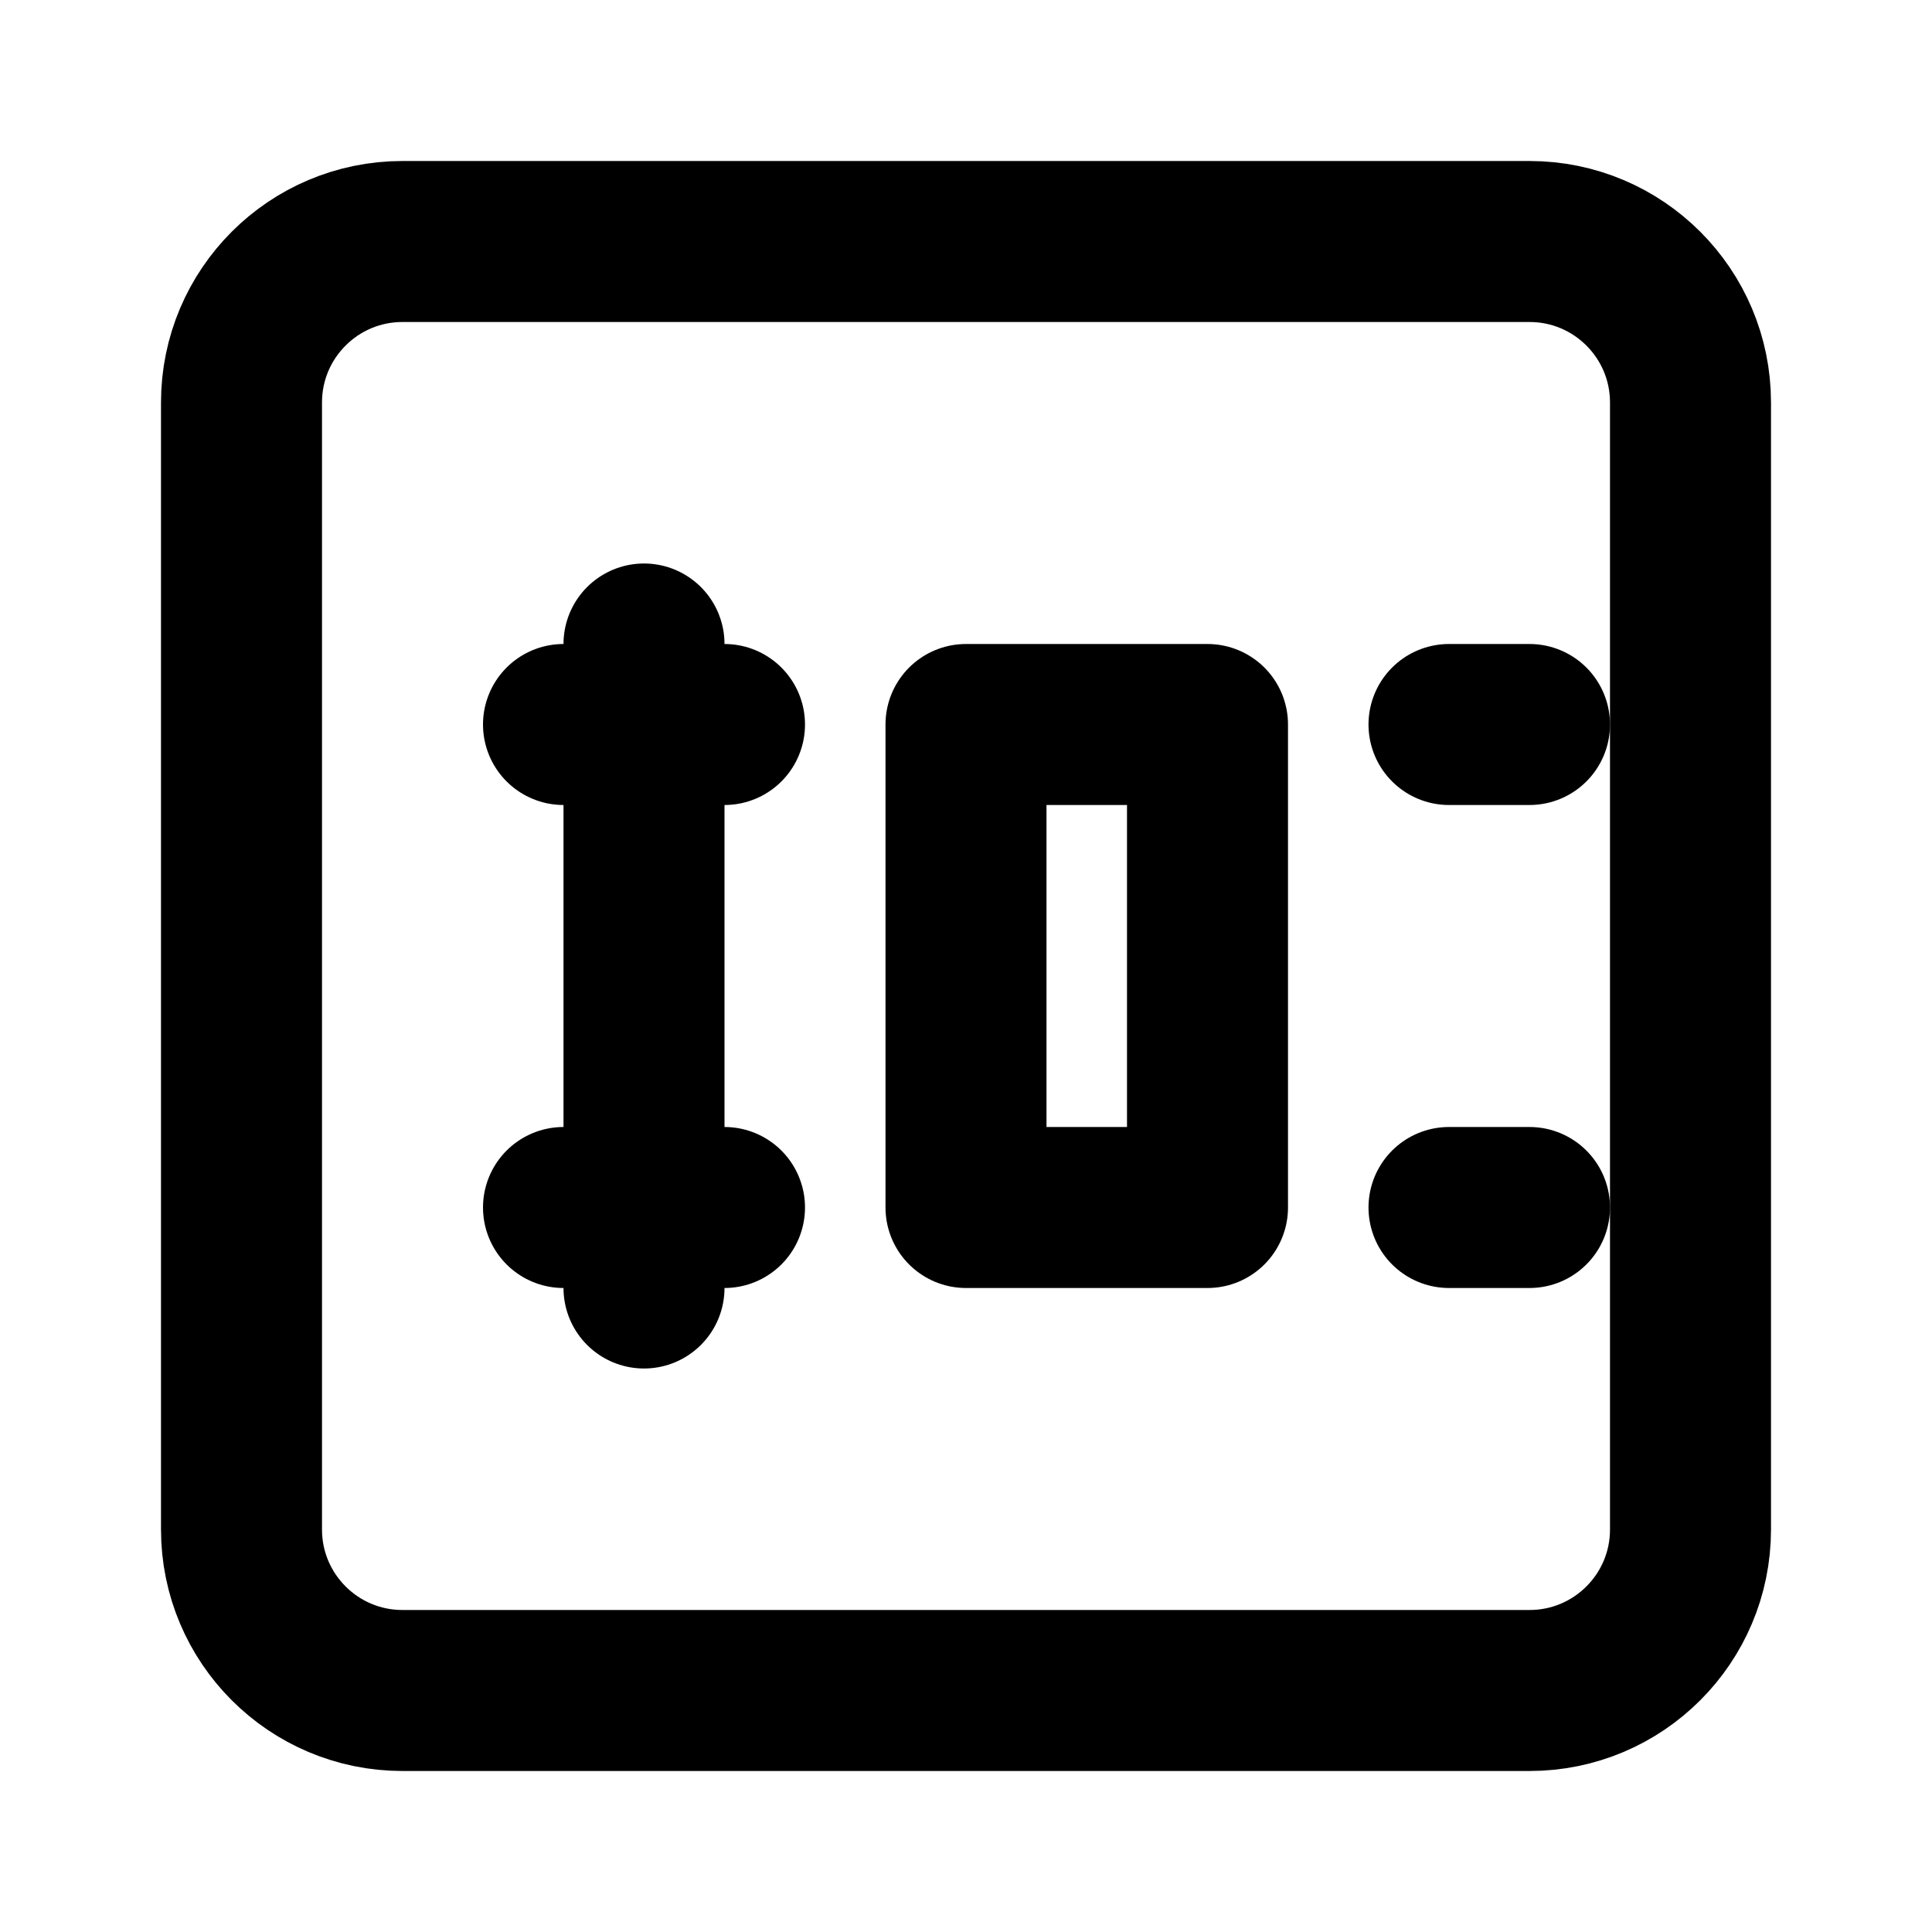
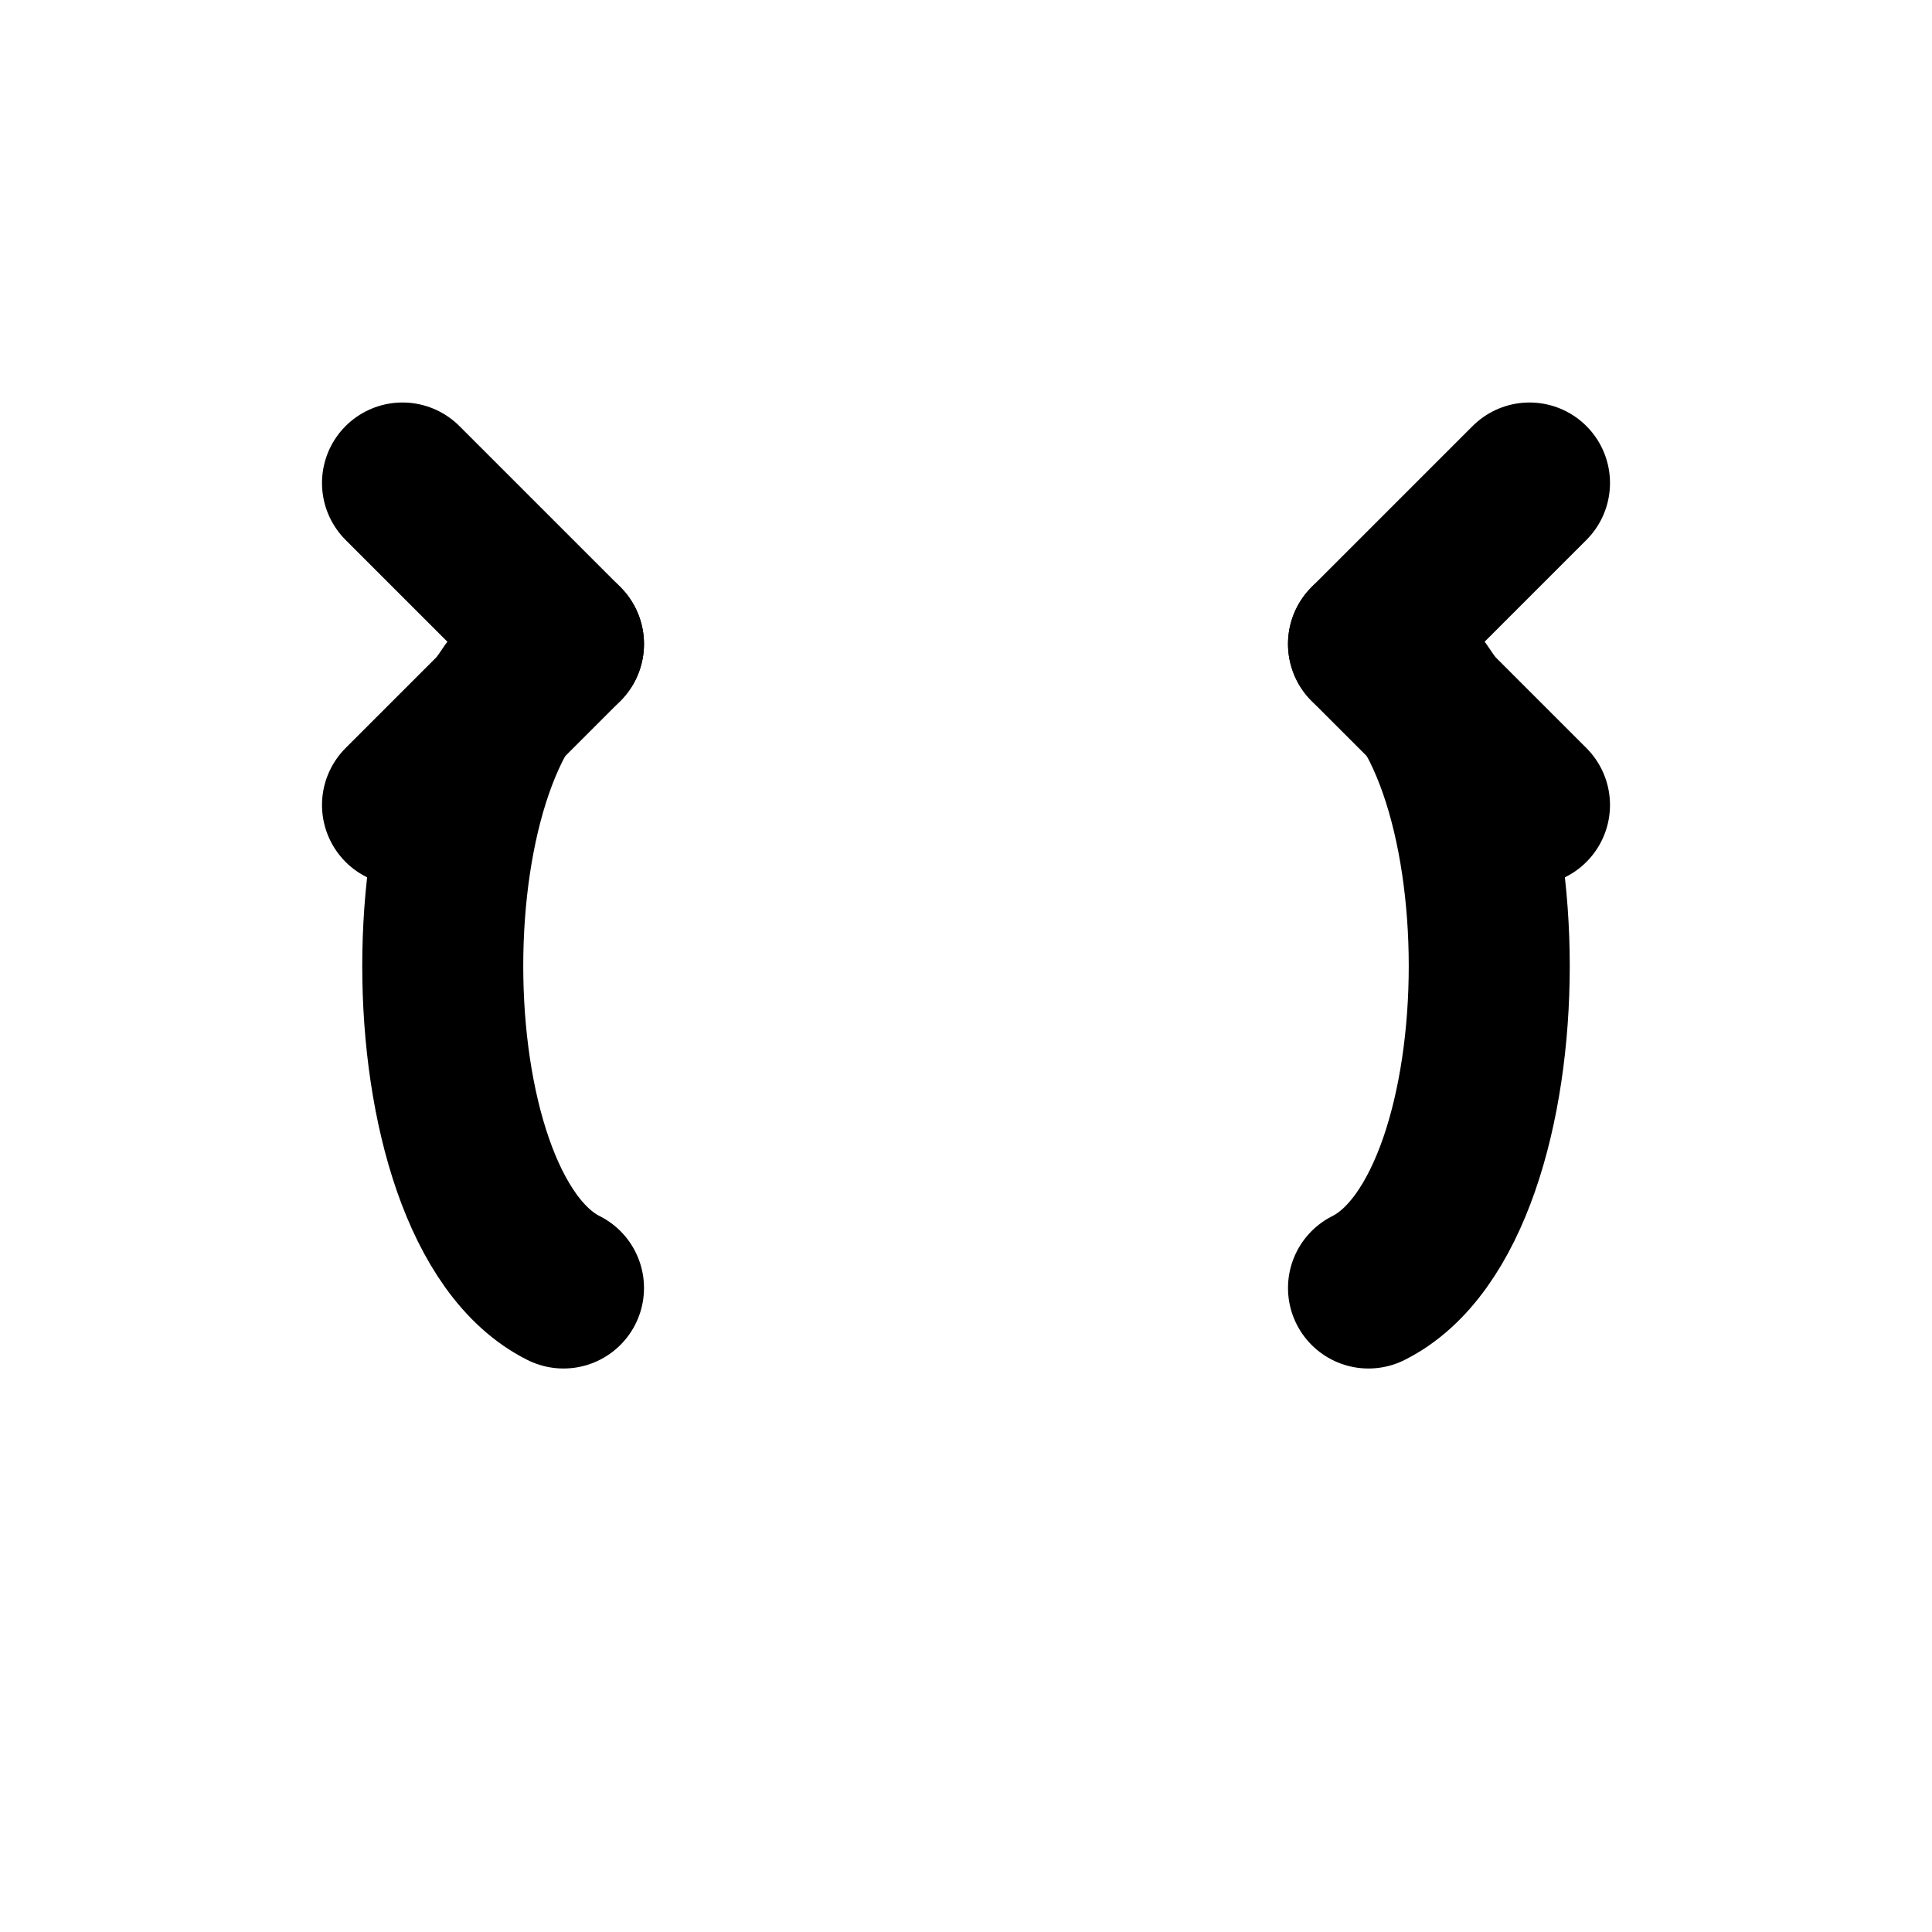
<svg xmlns="http://www.w3.org/2000/svg" viewBox="0 0 24 24" fill="none" stroke="currentColor" stroke-width="2" stroke-linecap="round" stroke-linejoin="round">
-   <rect x="3" y="3" width="18" height="18" rx="2" />
-   <path d="M8 8v8M7 9h2M7 15h2M12 9h3v6h-3zM18 9h1M18 15h1" />
+   <path d="M7 8c-2 1-2 7 0 8" />
+   <path d="M5 6l2 2-2 2" />
+   <path d="M17 8c2 1 2 7 0 8" />
+   <path d="M19 6l-2 2 2 2" />
</svg>
